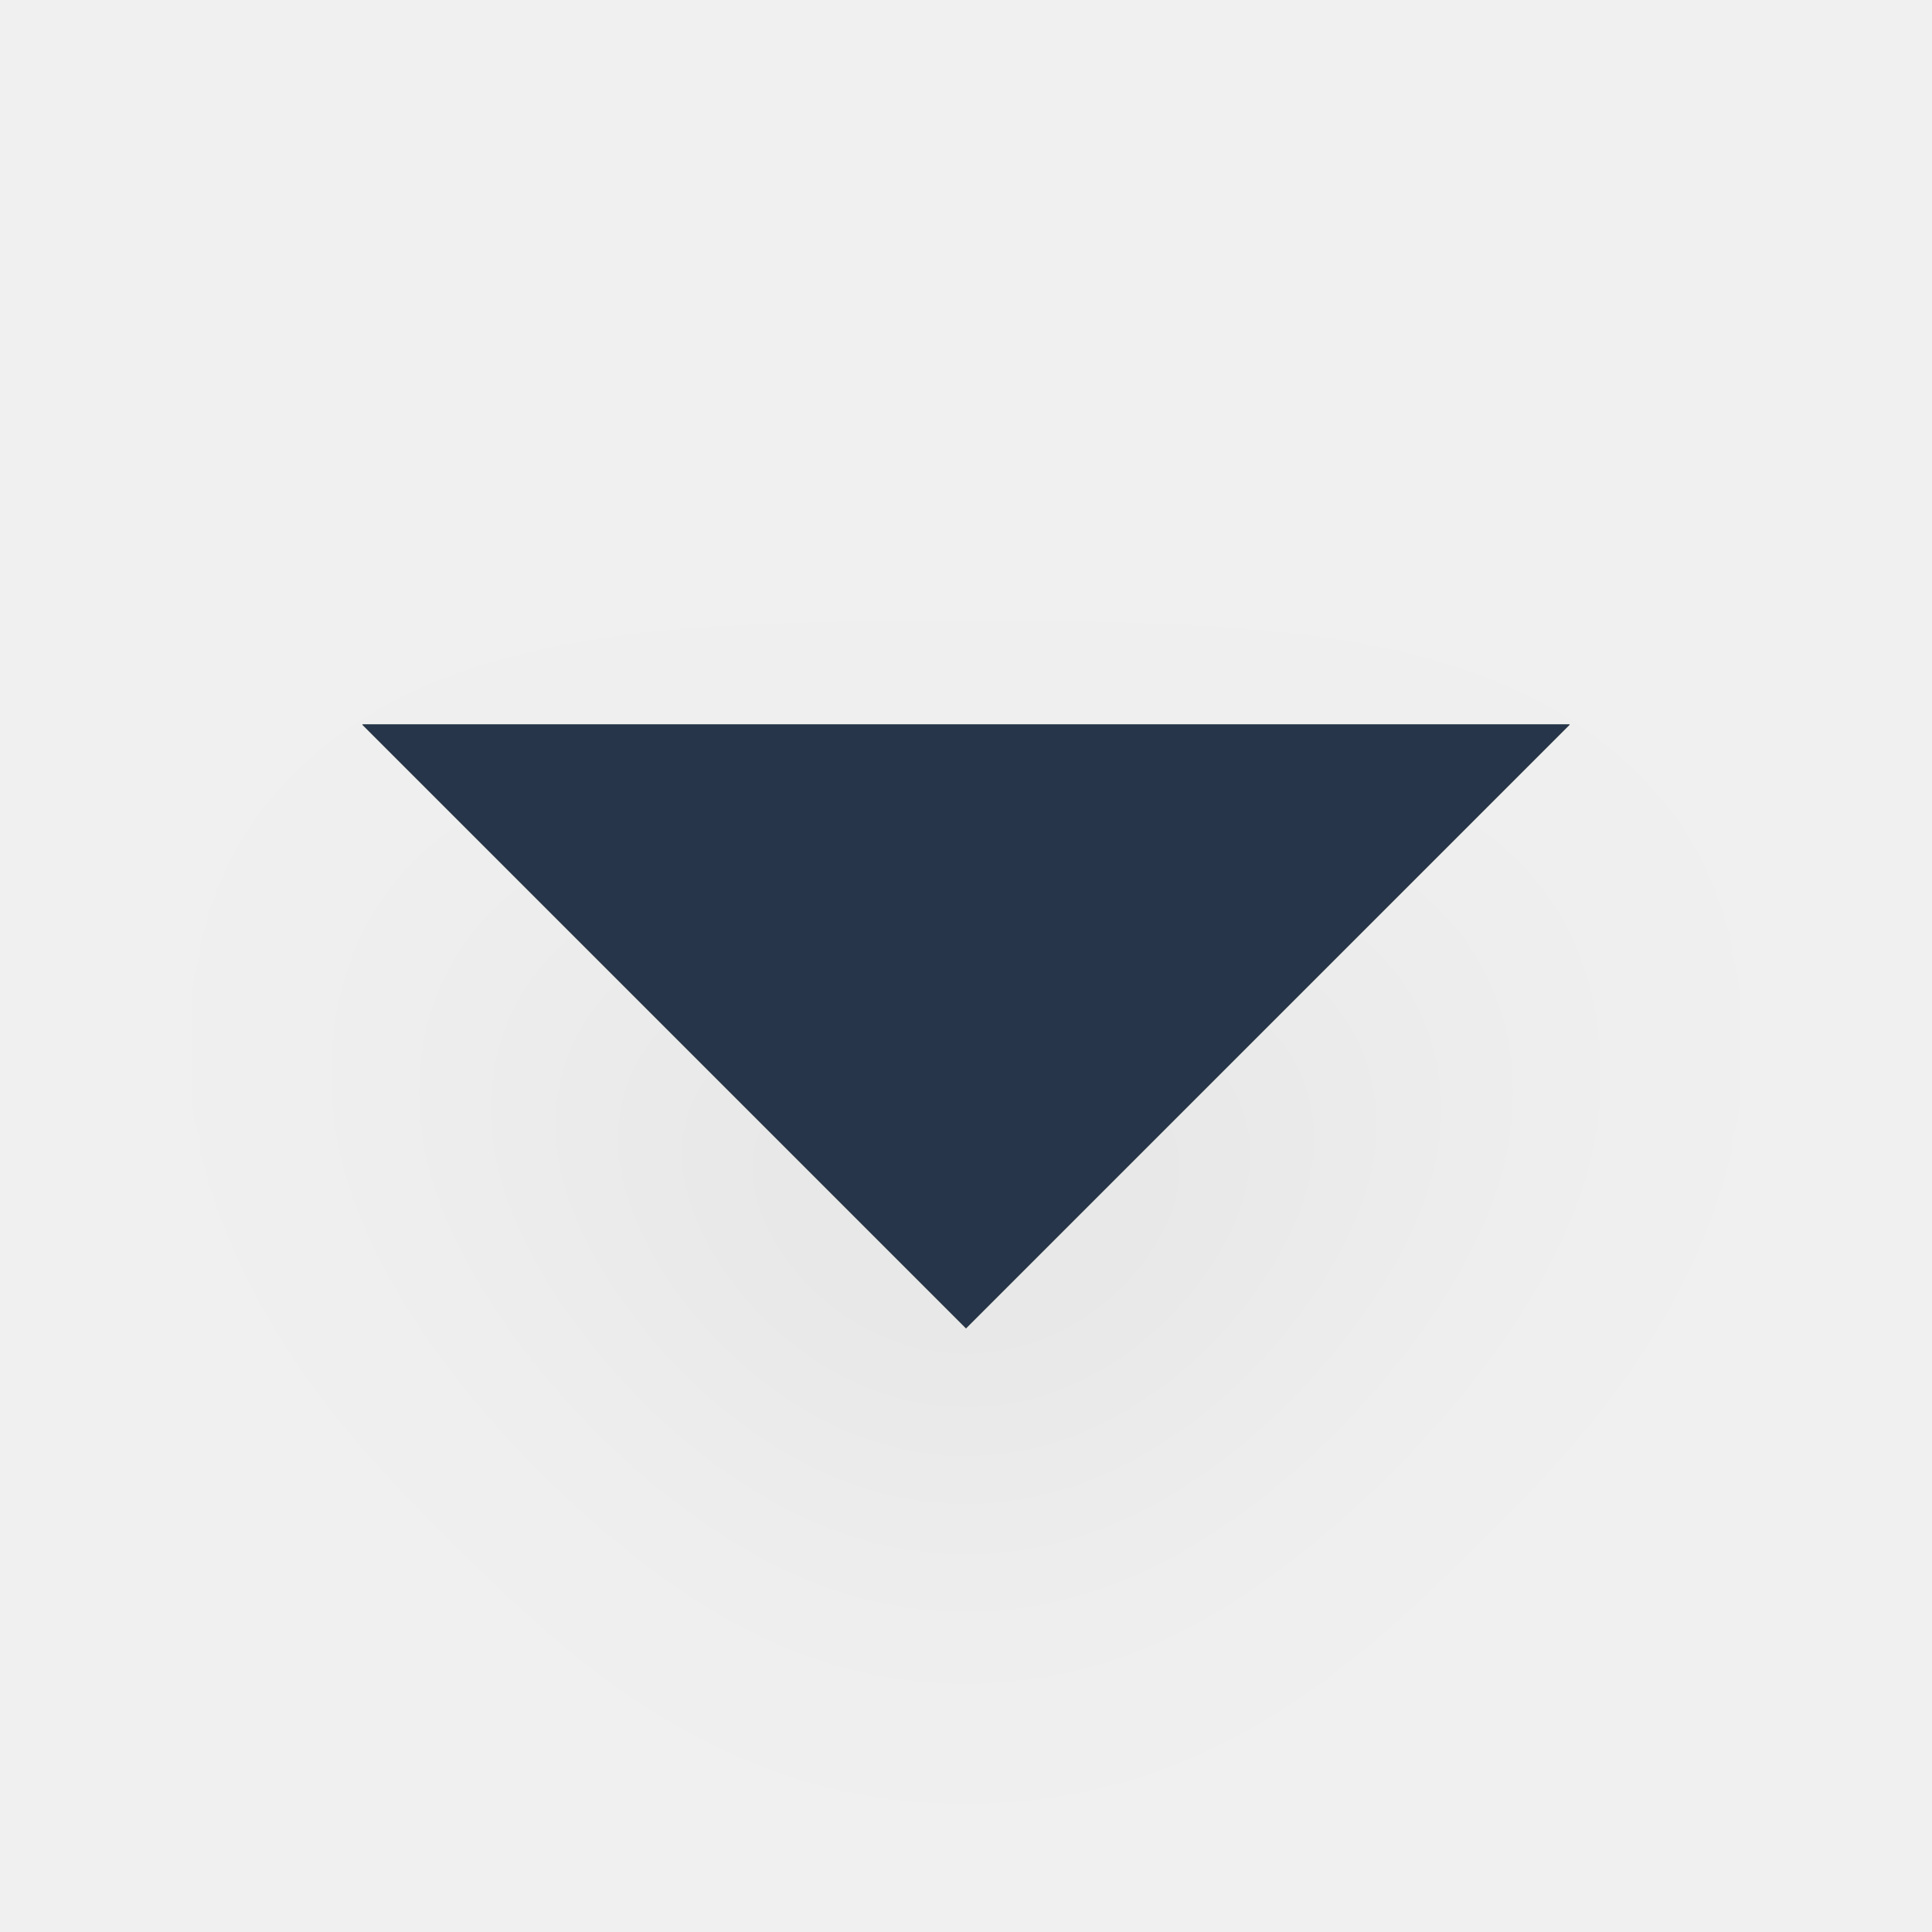
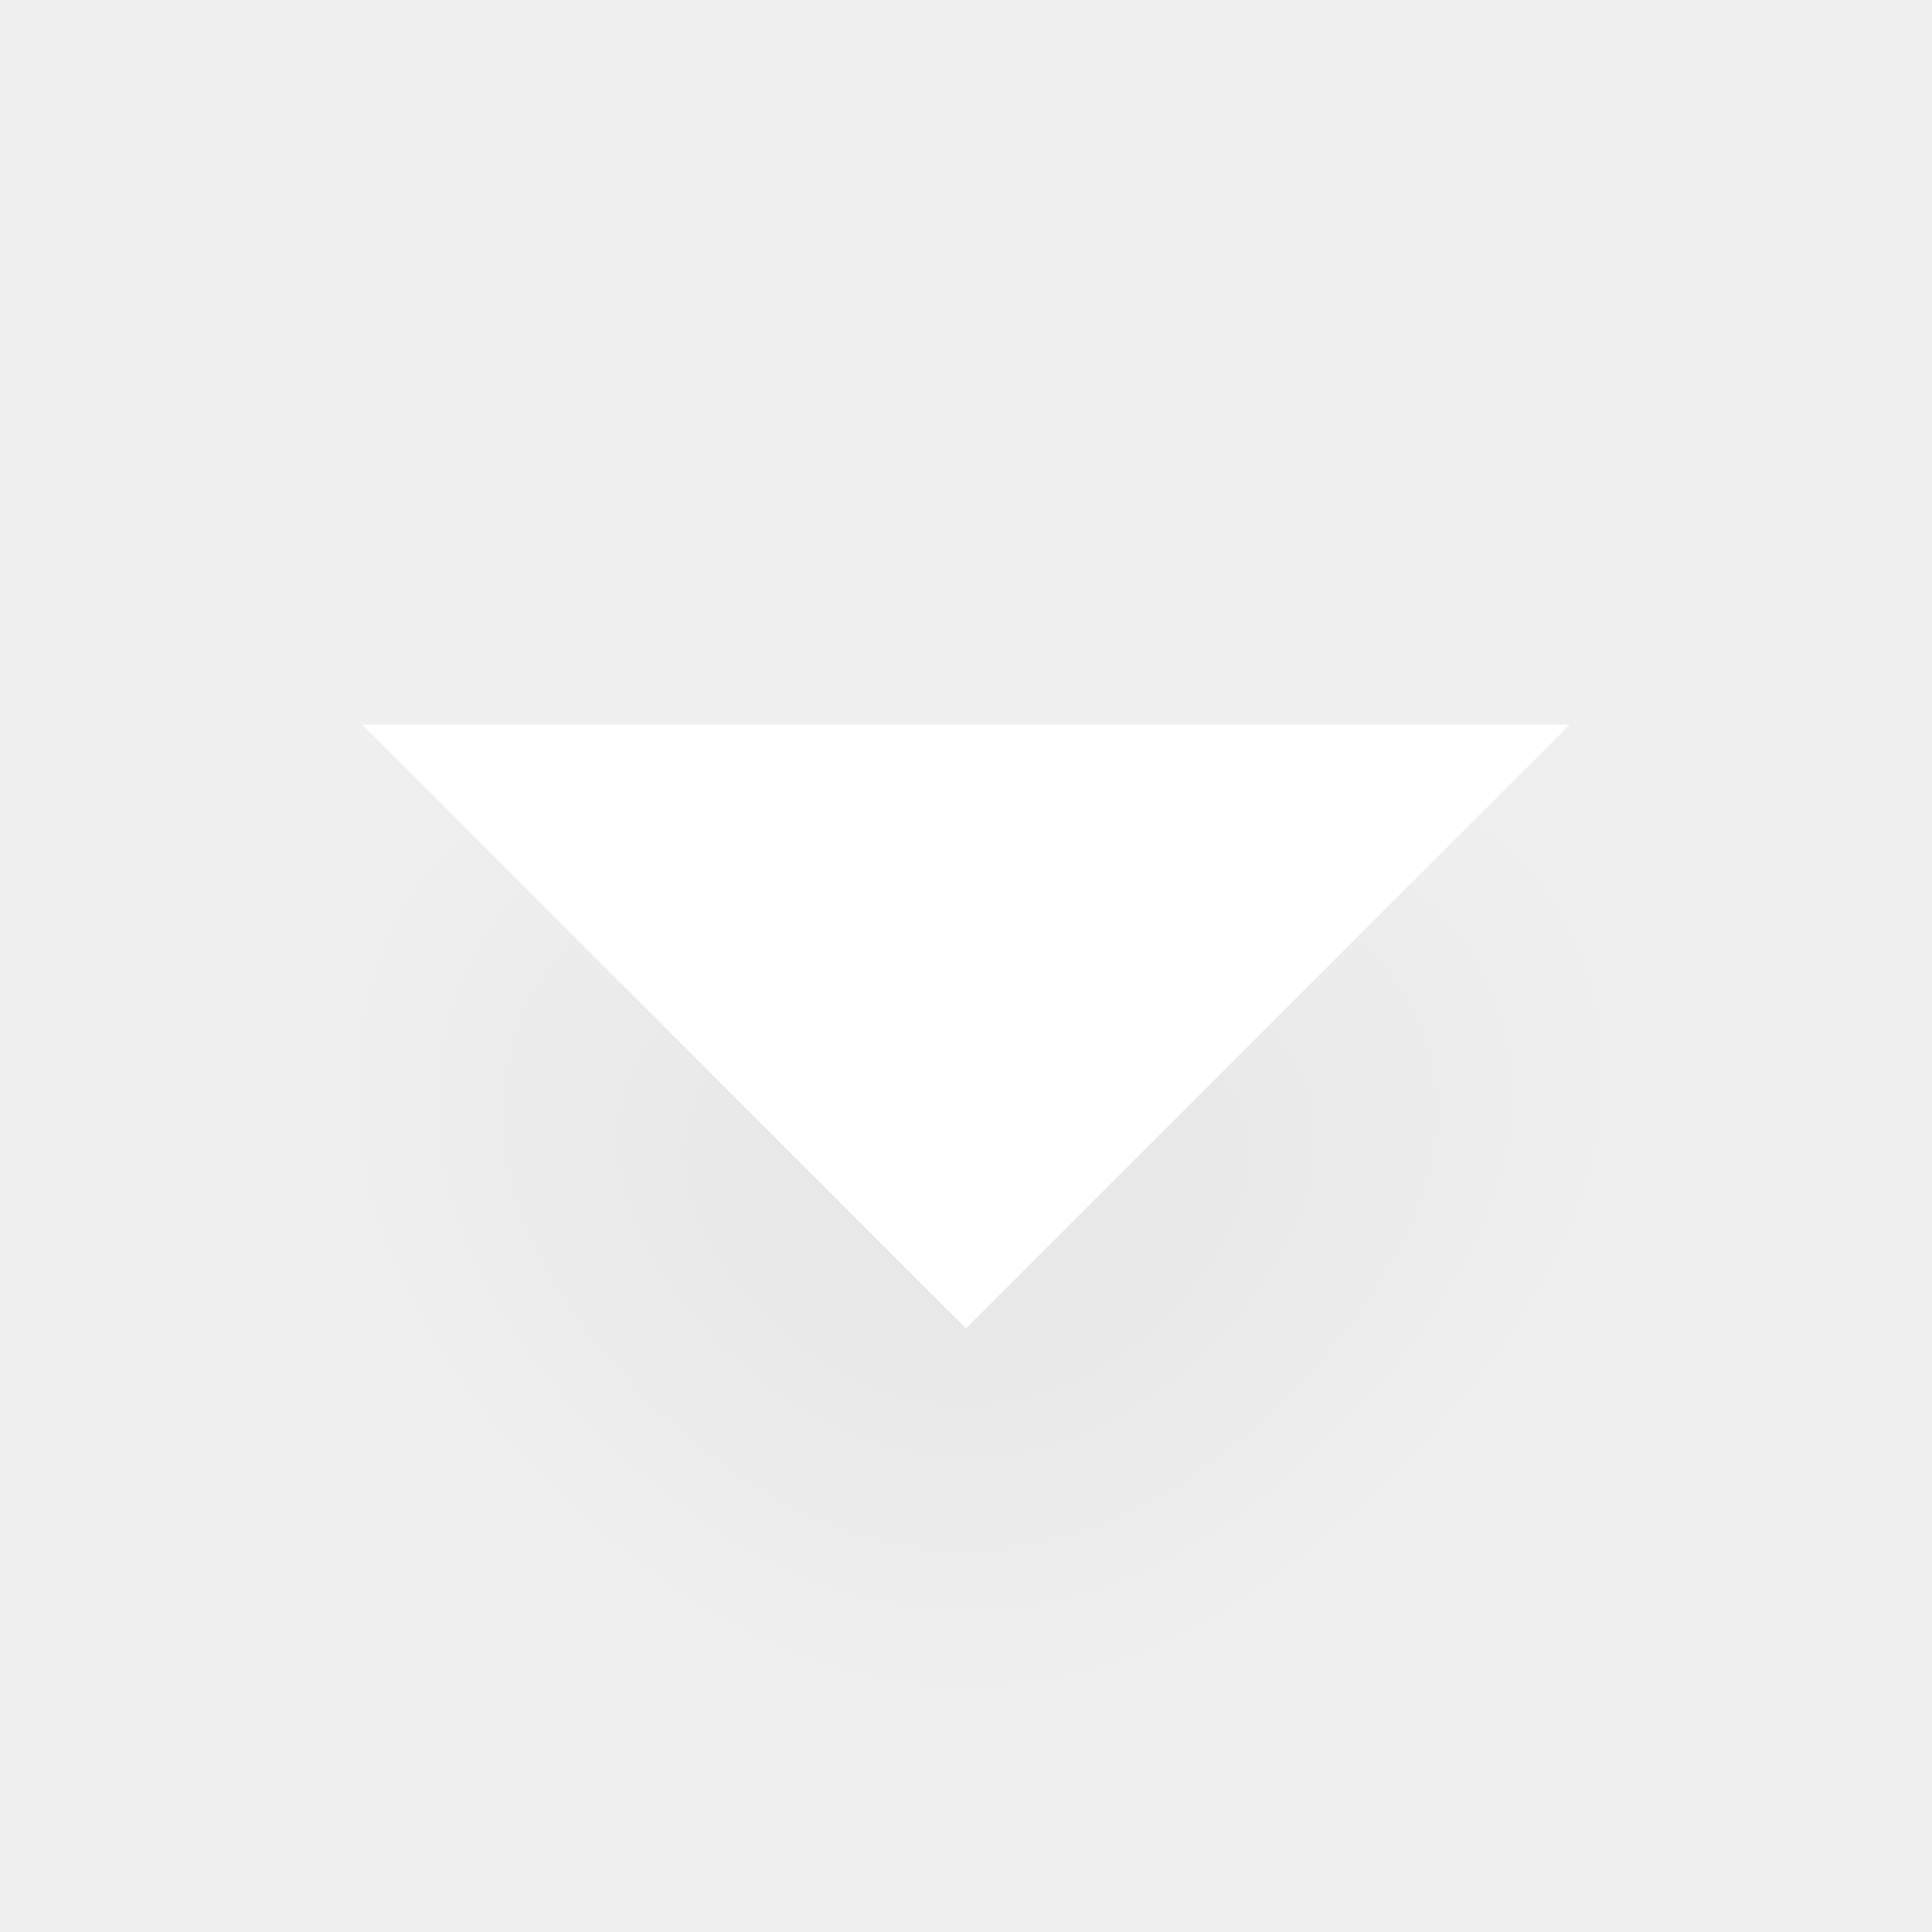
<svg xmlns="http://www.w3.org/2000/svg" xmlns:xlink="http://www.w3.org/1999/xlink" width="16px" height="16px" viewBox="0 0 16 16" version="1.1">
  <defs>
-     <filter x="-0.8%" y="-7.8%" width="101.7%" height="121.9%" filterUnits="objectBoundingBox" id="filter-1">
+     <filter x="-0.8%" y="-7.8%" width="16px" height="16px" filterUnits="objectBoundingBox" id="filter-1">
      <feOffset dx="0" dy="2" in="SourceAlpha" result="shadowOffsetOuter1" />
      <feGaussianBlur stdDeviation="2" in="shadowOffsetOuter1" result="shadowBlurOuter1" />
      <feColorMatrix values="0 0 0 0 0   0 0 0 0 0   0 0 0 0 0  0 0 0 0.05 0" type="matrix" in="shadowBlurOuter1" result="shadowMatrixOuter1" />
      <feMerge>
        <feMergeNode in="shadowMatrixOuter1" />
        <feMergeNode in="SourceGraphic" />
      </feMerge>
    </filter>
    <polygon id="path-2" points="0 0 5 5 10 0" />
  </defs>
  <g id="Todo" stroke="none" stroke-width="1" fill="none" fill-rule="evenodd" transform="translate(-284, -24)">
    <g id="topbar" filter="url(#filter-1)">
      <g id="filter" transform="translate(272, 8)">
        <g id="icon" transform="translate(15, 22)">
          <mask id="mask-3" fill="white">
            <use xlink:href="#path-2" />
          </mask>
-           <use id="Shape" fill="#000000" fill-rule="nonzero" xlink:href="#path-2" />
+           <use id="Shape" fill="#FFFFFF" fill-rule="nonzero" xlink:href="#path-2" />
          <g id="🎨-color" mask="url(#mask-3)" fill="#273648">
-             <g transform="translate(-7, -10)" id="rectangle">
+             <g transform="translate(7, 10)" id="rectangle">
              <rect x="0" y="0" width="24" height="24" />
            </g>
          </g>
        </g>
      </g>
    </g>
  </g>
</svg>
